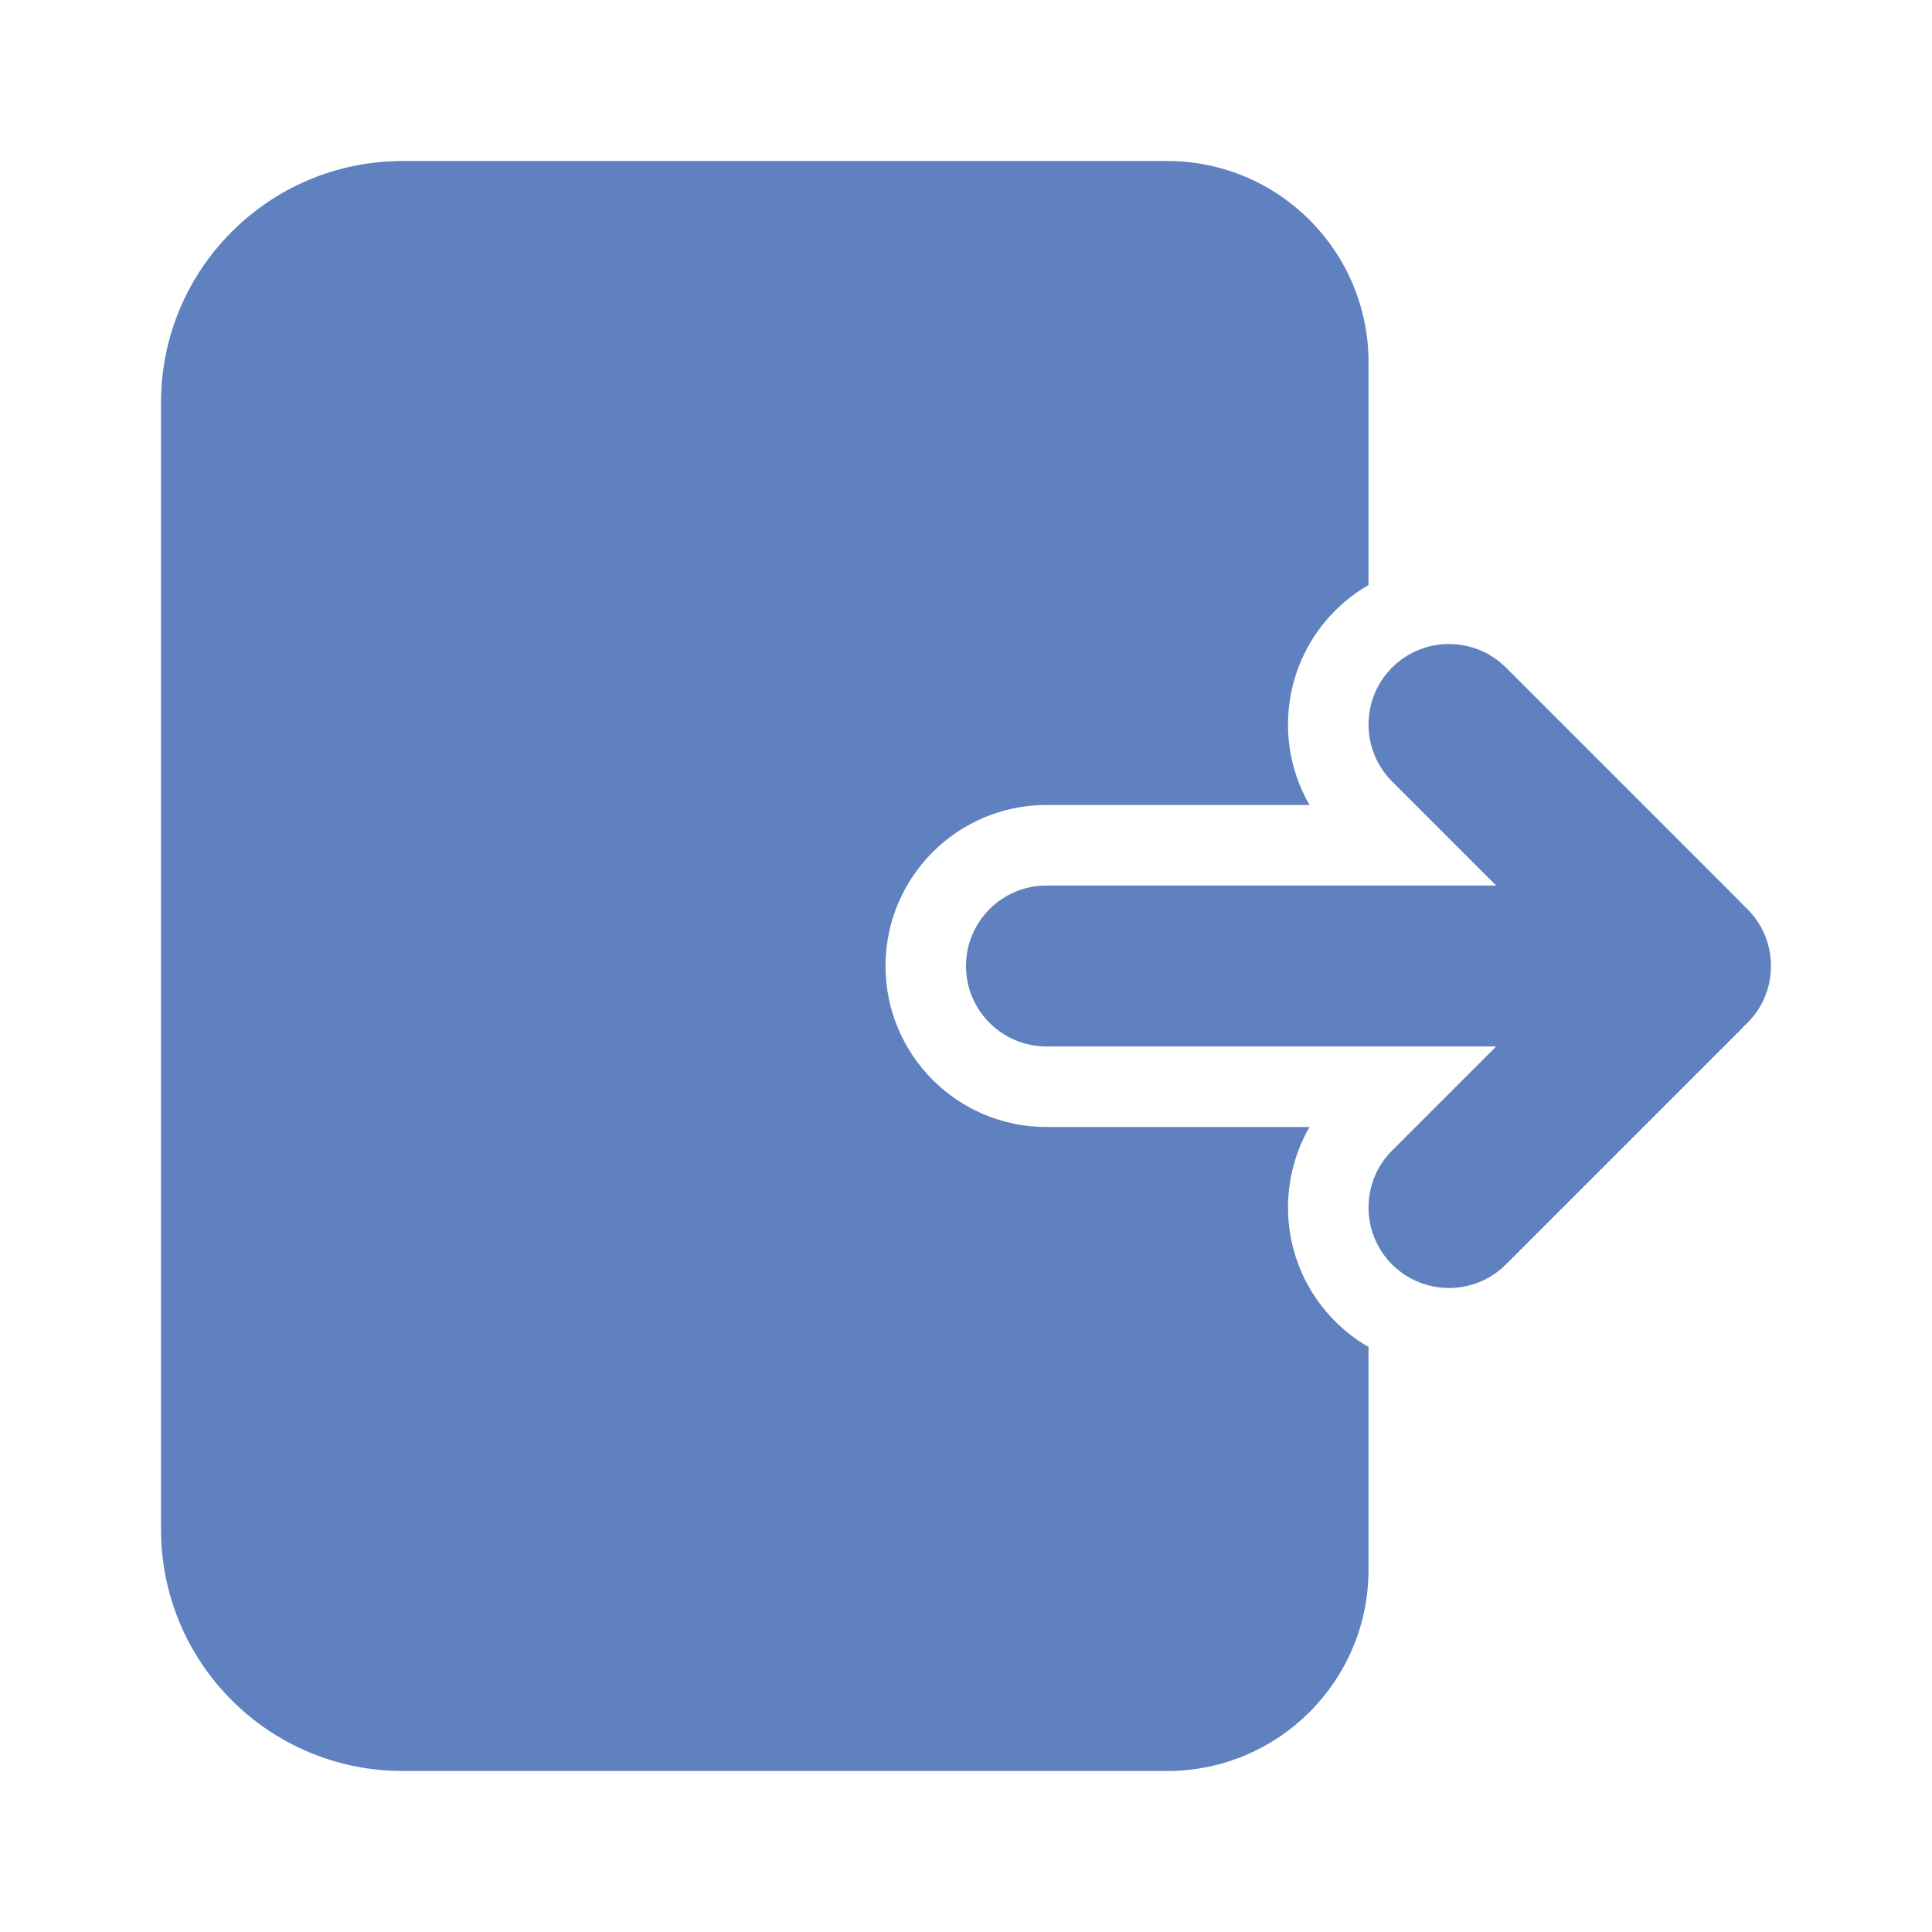
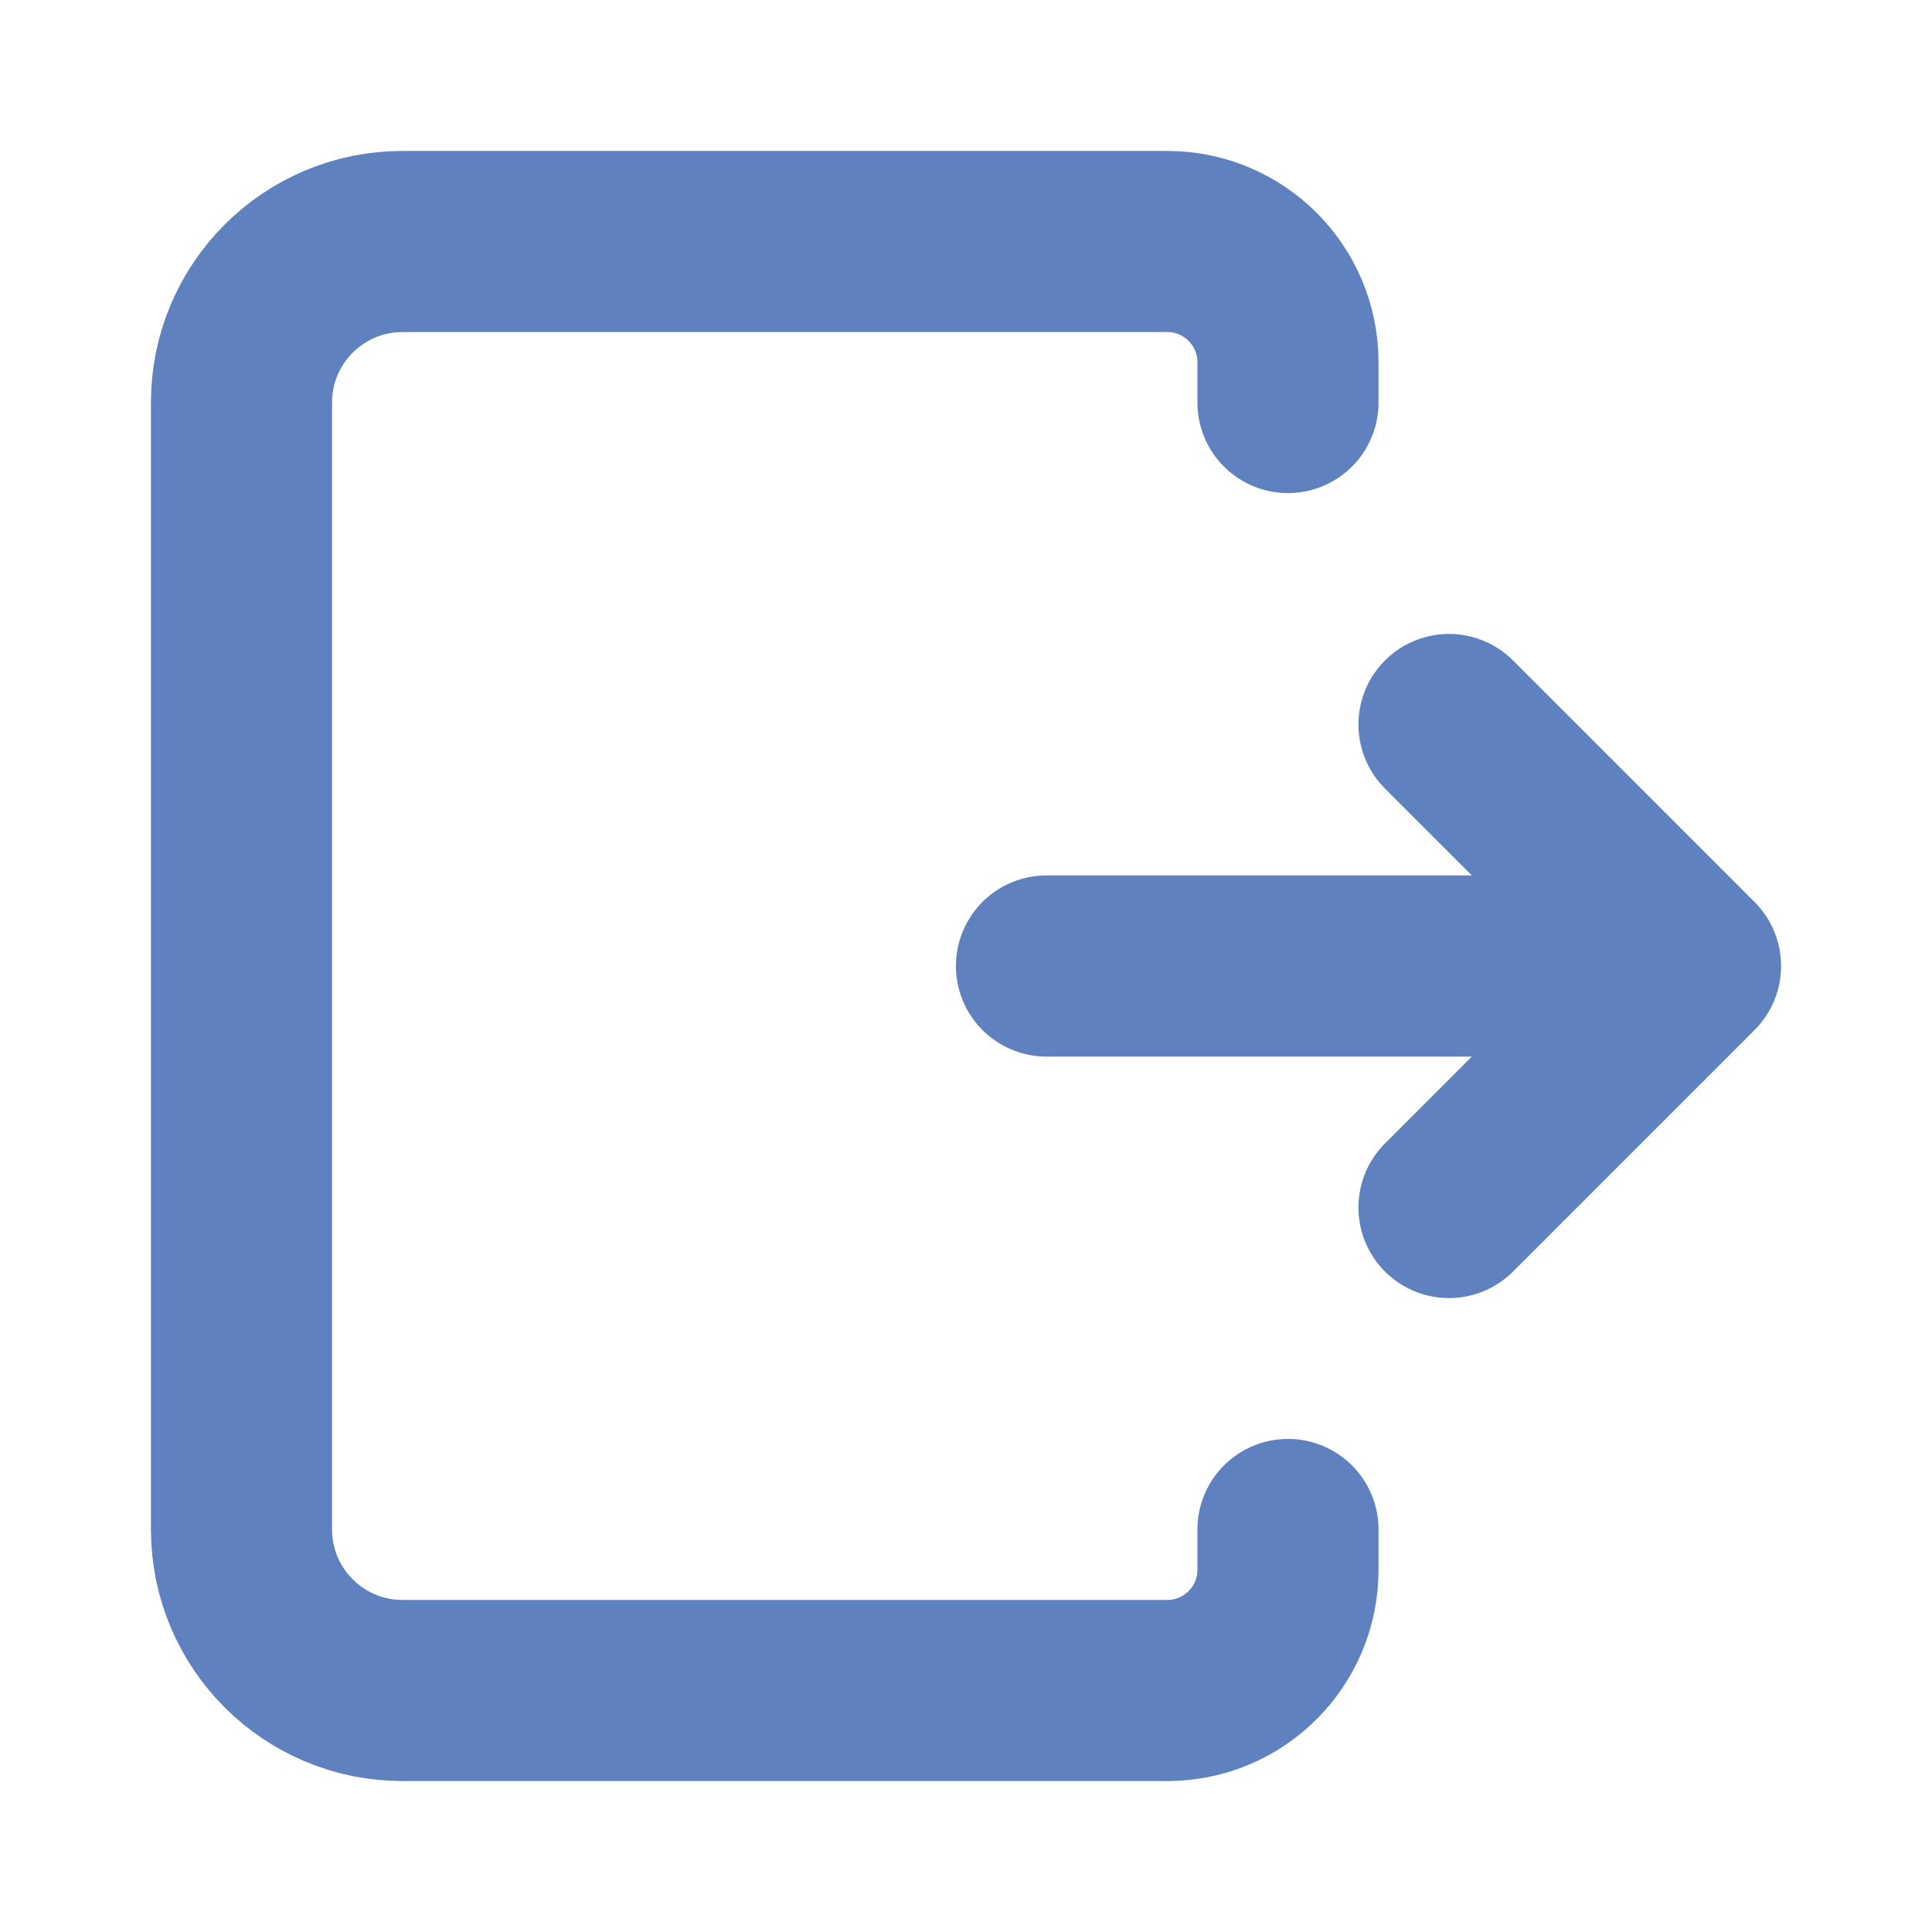
<svg xmlns="http://www.w3.org/2000/svg" width="32" height="32" viewBox="0 0 32 32" fill="none">
-   <path d="M23.057 19.057C22.537 19.578 22.537 20.422 23.057 20.943C23.578 21.463 24.422 21.463 24.943 20.943L28.827 17.059C28.847 17.039 28.866 17.018 28.885 16.997C29.16 16.753 29.333 16.397 29.333 16C29.333 15.603 29.16 15.247 28.885 15.003C28.866 14.982 28.847 14.961 28.827 14.941L24.943 11.057C24.422 10.537 23.578 10.537 23.057 11.057C22.537 11.578 22.537 12.422 23.057 12.943L24.781 14.667H17.333C16.597 14.667 16 15.264 16 16C16 16.736 16.597 17.333 17.333 17.333H24.781L23.057 19.057Z" fill="#5F81BF" />
-   <path d="M6.667 2.667C4.458 2.667 2.667 4.458 2.667 6.667V25.333C2.667 27.543 4.458 29.333 6.667 29.333H19.333C21.174 29.333 22.667 27.841 22.667 26V22.31C22.469 22.196 22.283 22.055 22.114 21.886C21.242 21.013 21.1 19.687 21.69 18.667H17.333C15.861 18.667 14.667 17.473 14.667 16C14.667 14.527 15.861 13.333 17.333 13.333H21.69C21.1 12.314 21.242 10.987 22.114 10.114C22.283 9.946 22.469 9.804 22.667 9.69V6C22.667 4.159 21.174 2.667 19.333 2.667H6.667Z" fill="#5F81BF" />
+   <path d="M28 16H17.333" stroke="#5F81BF" stroke-width="3" stroke-linecap="round" stroke-linejoin="round" />
+   <path d="M24 20L27.884 16.116C27.948 16.052 27.948 15.948 27.884 15.884L24 12" stroke="#5F81BF" stroke-width="3" stroke-linecap="round" stroke-linejoin="round" />
+   <path d="M21.333 6.667V6C21.333 4.895 20.438 4 19.333 4H6.667C5.194 4 4 5.194 4 6.667V25.333C4 26.806 5.194 28 6.667 28H19.333C20.438 28 21.333 27.105 21.333 26V25.333" stroke="#5F81BF" stroke-width="3" stroke-linecap="round" stroke-linejoin="round" />
</svg>
